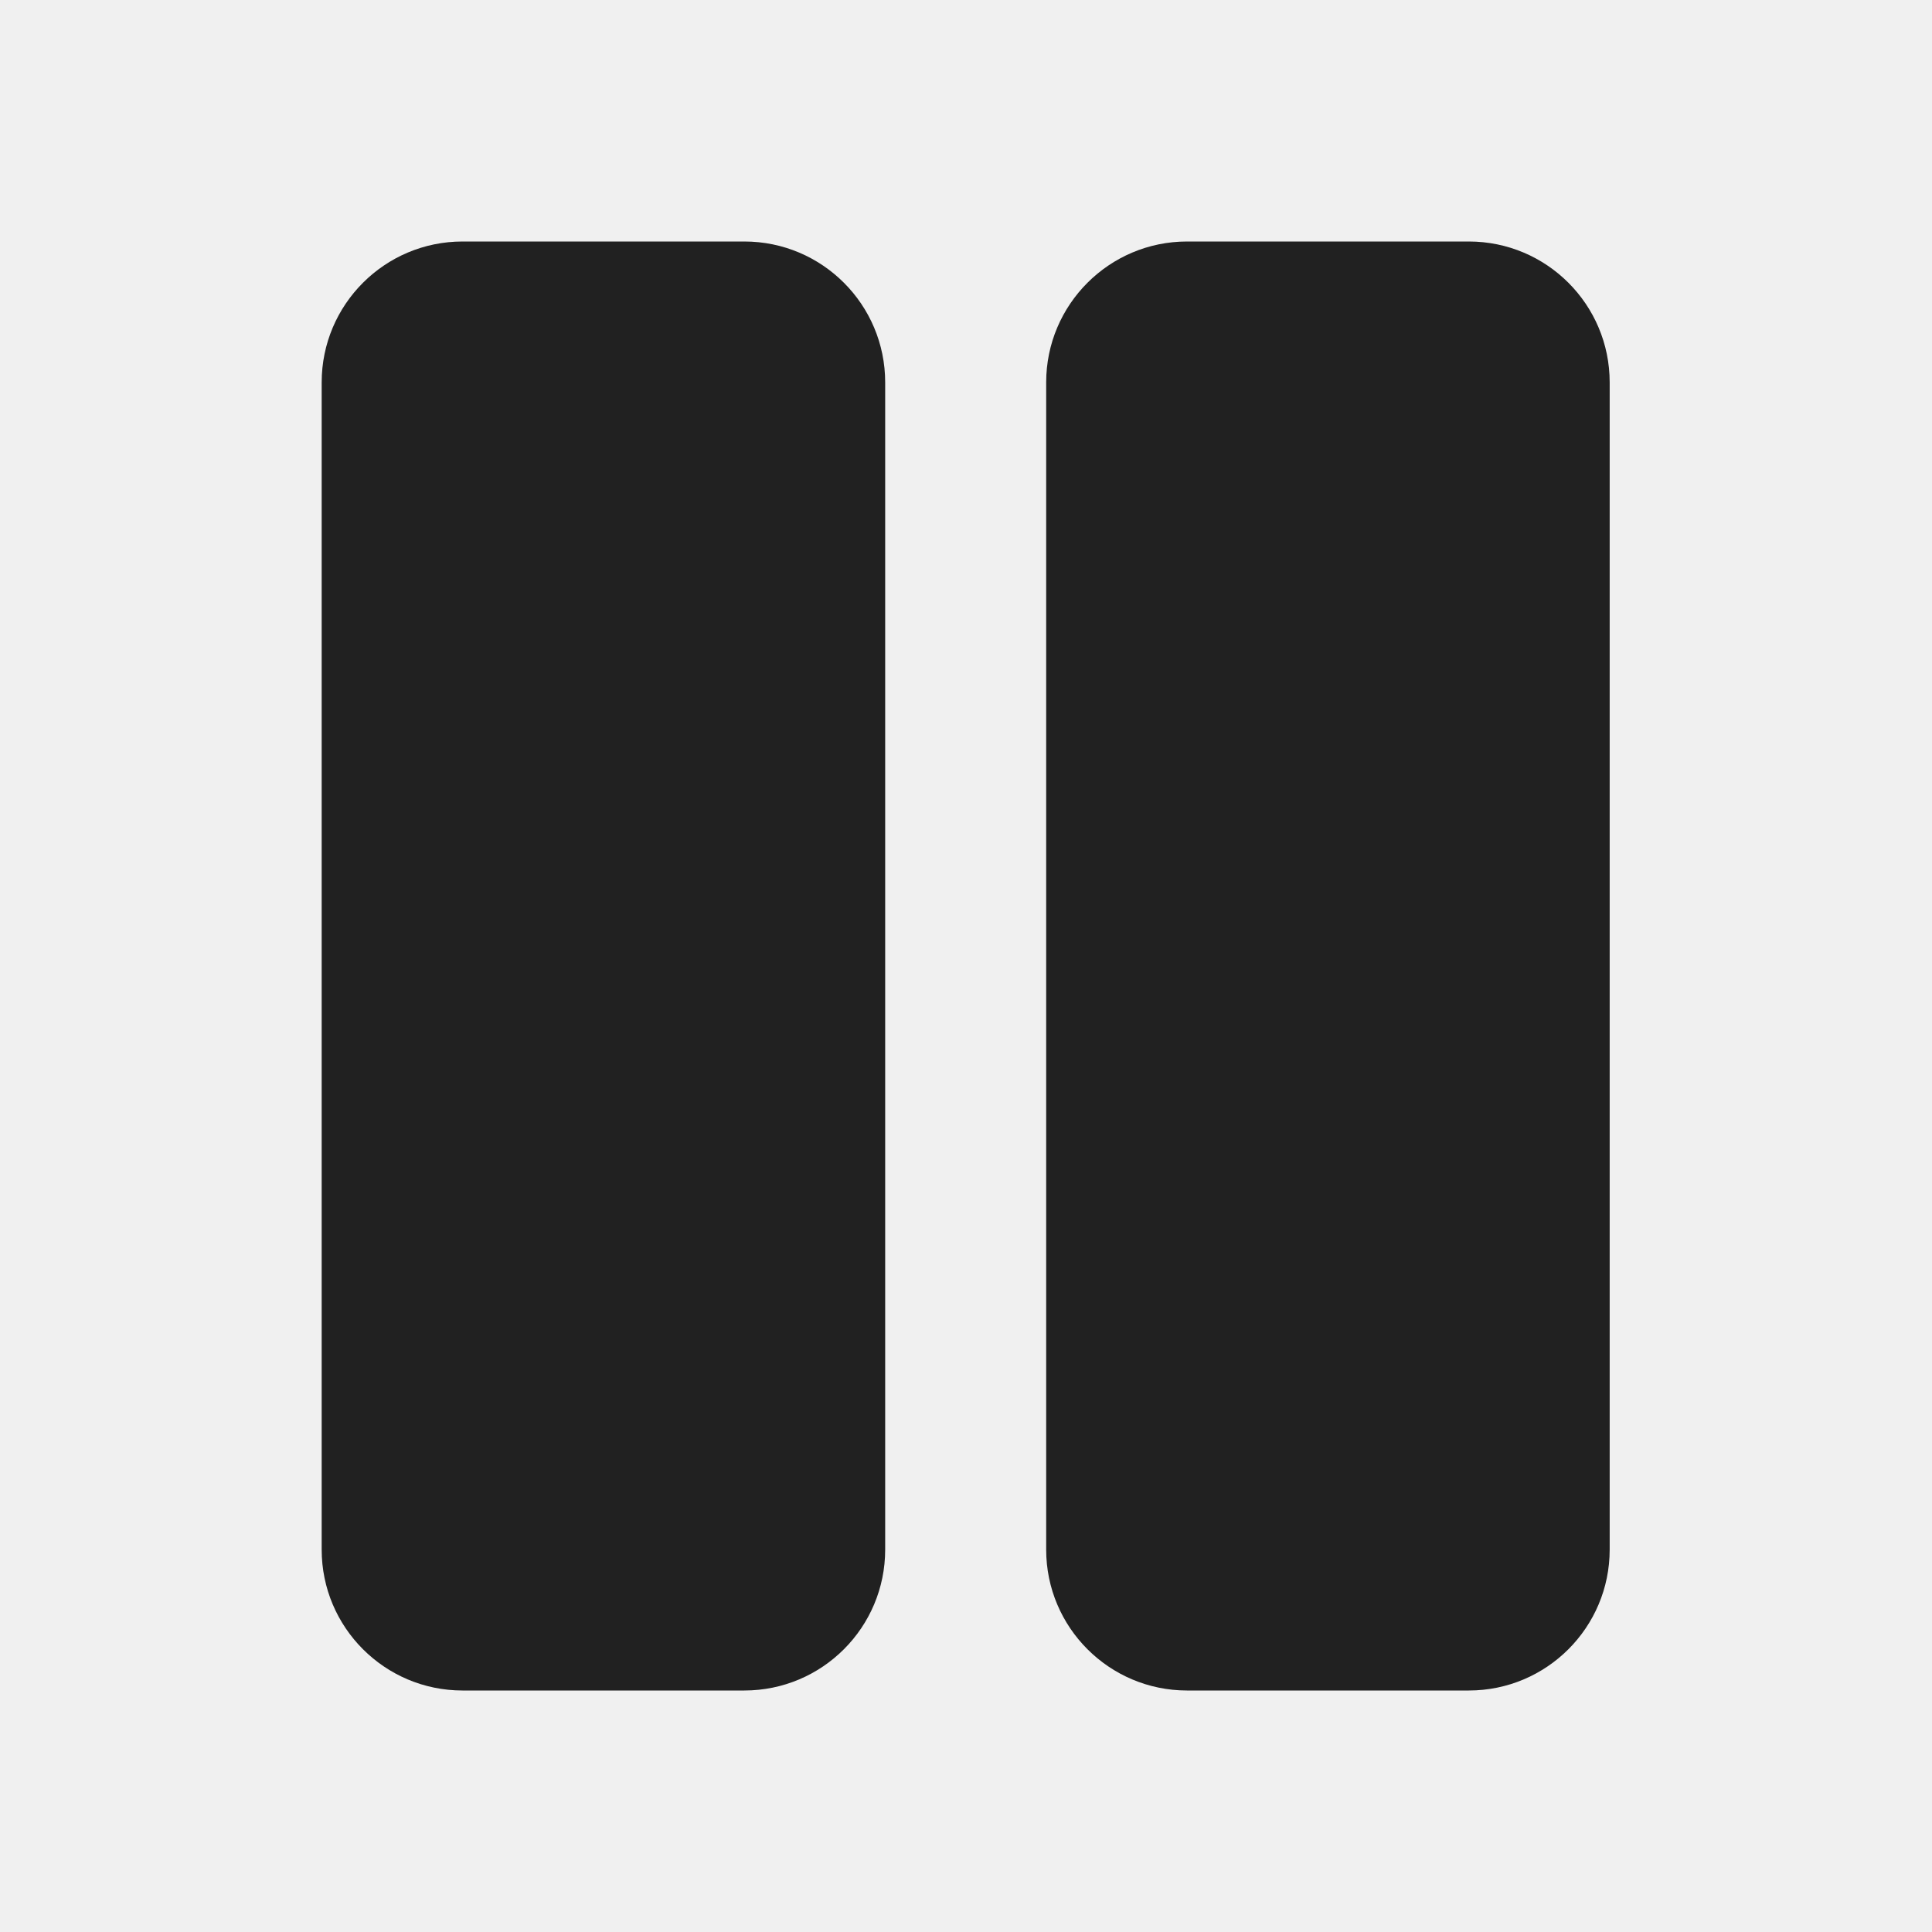
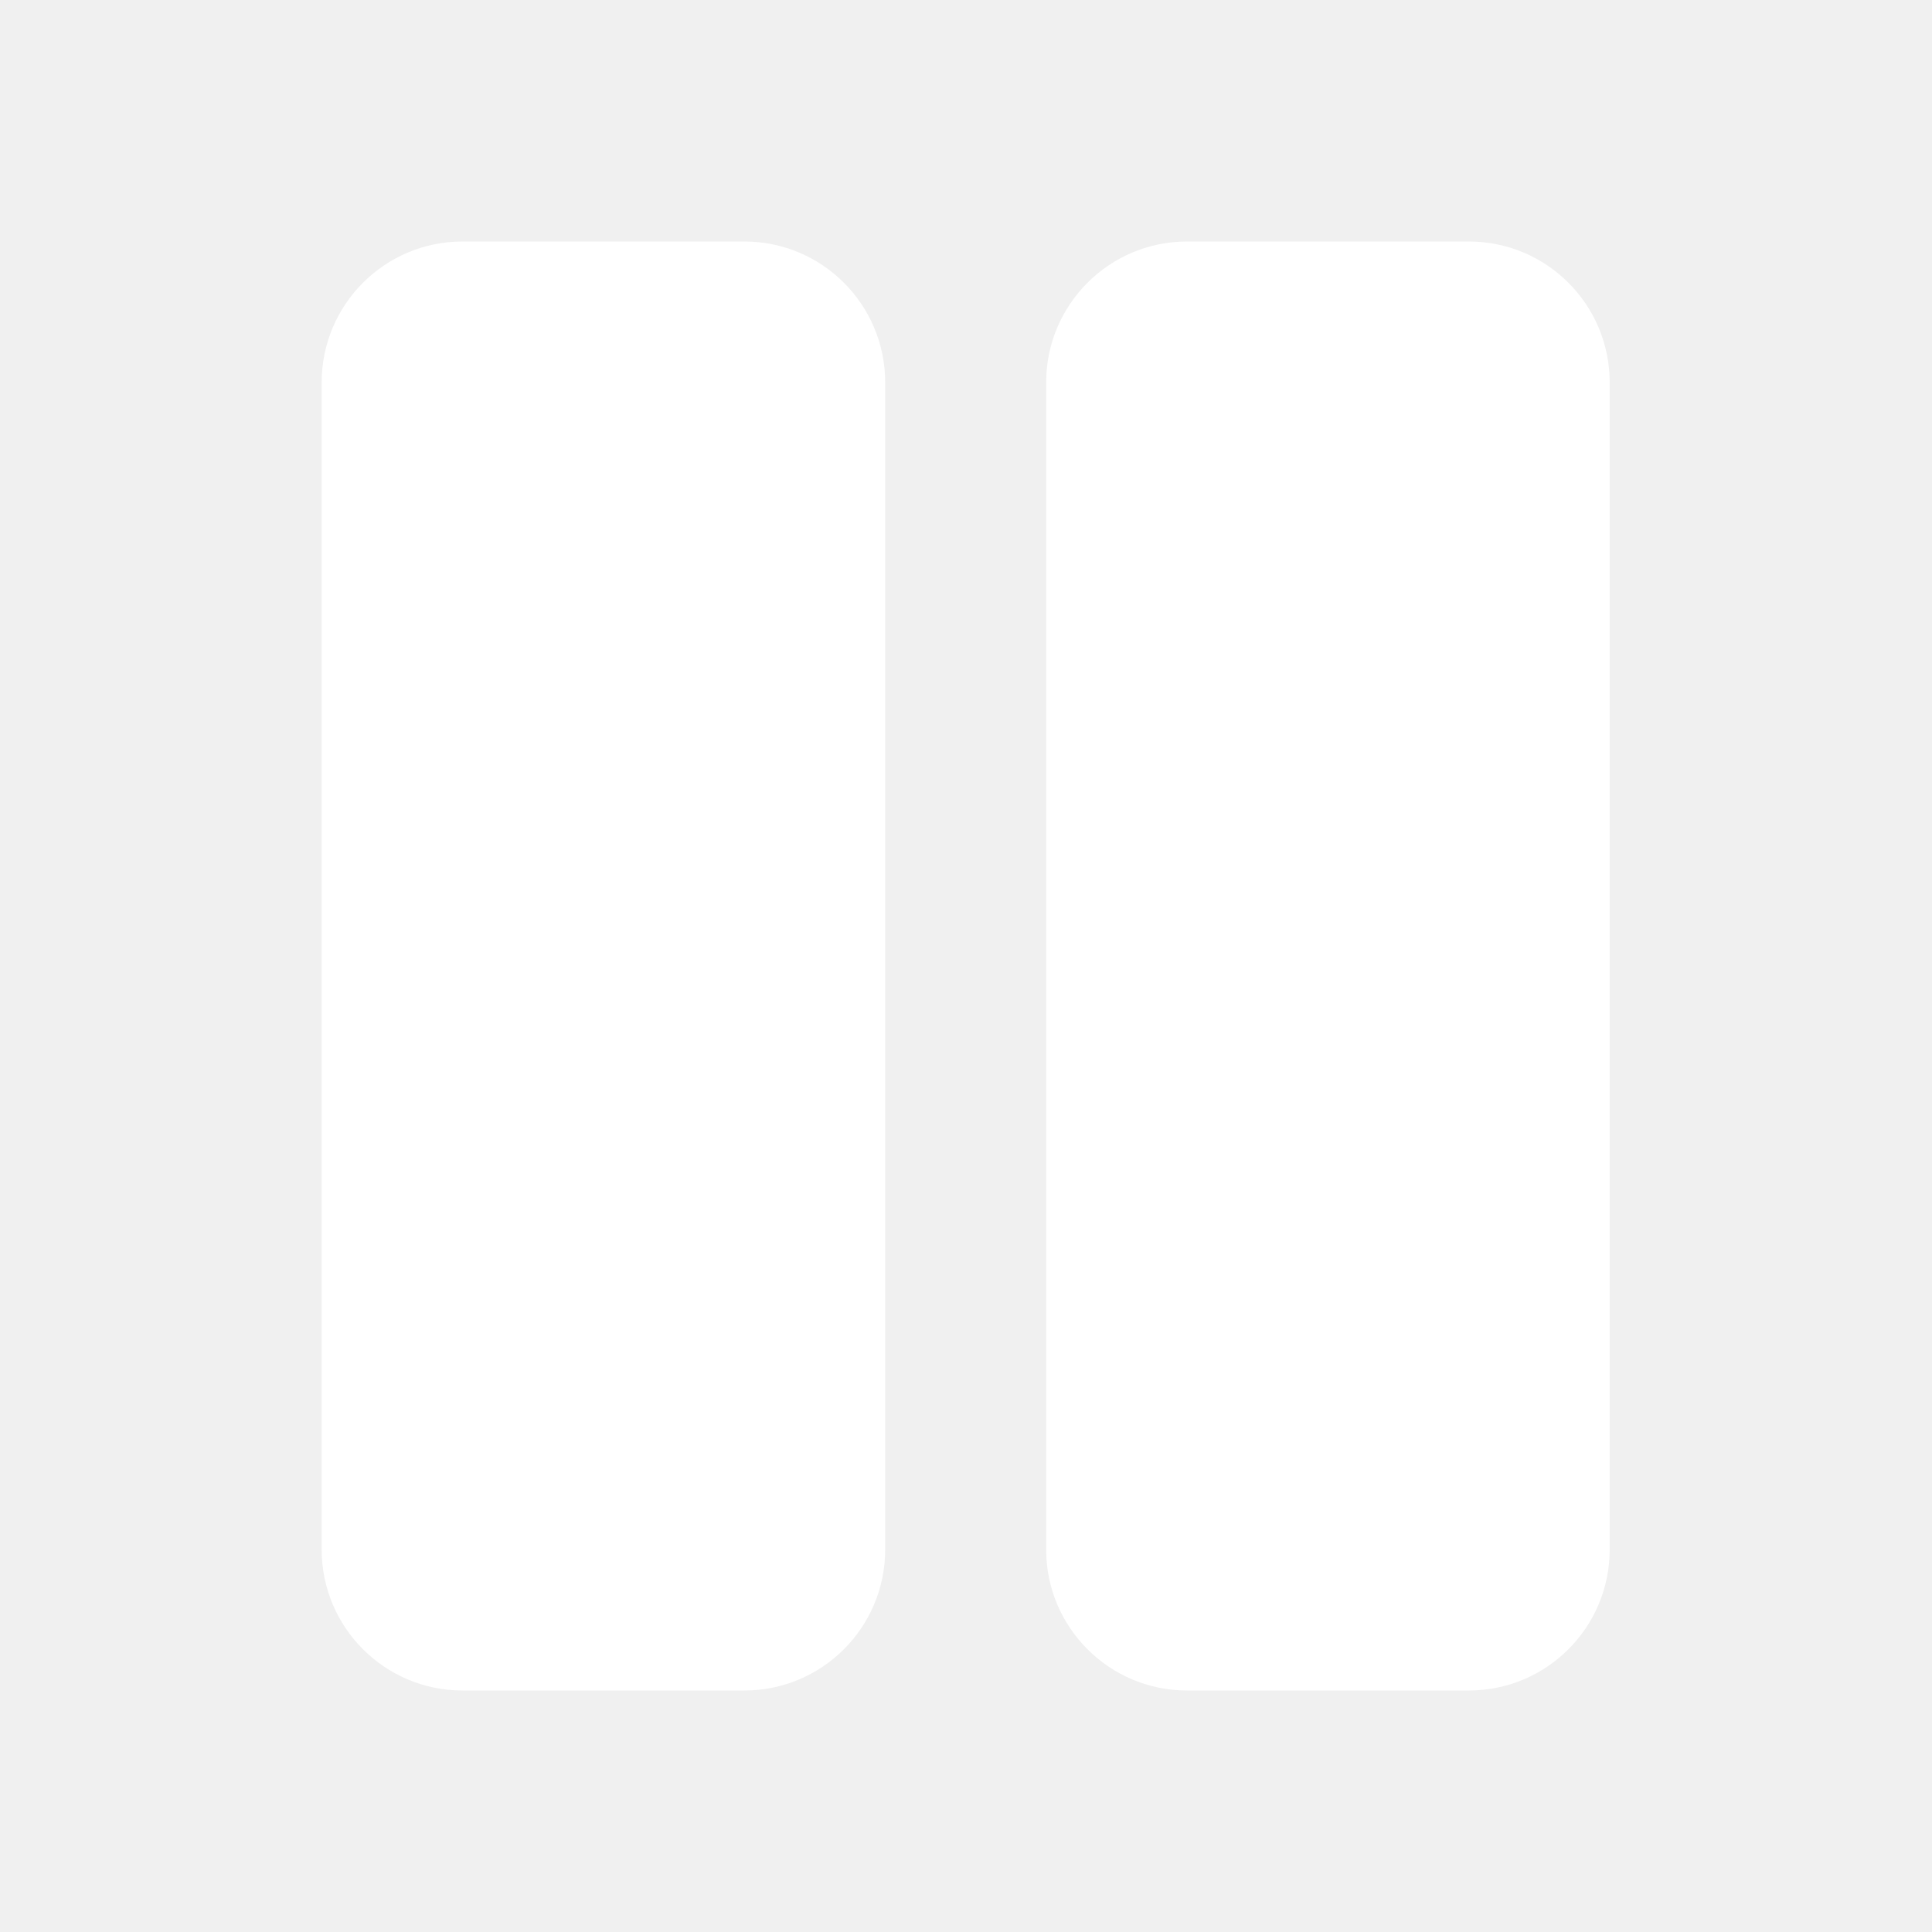
<svg xmlns="http://www.w3.org/2000/svg" width="24" height="24" viewBox="0 0 24 24" fill="none">
-   <path d="M5.746 3C4.78 3 3.996 3.784 3.996 4.75V19.25C3.996 20.216 4.78 21 5.746 21H9.246C10.213 21 10.996 20.216 10.996 19.25V4.75C10.996 3.784 10.213 3 9.246 3H5.746ZM14.746 3C13.78 3 12.996 3.784 12.996 4.75V19.25C12.996 20.216 13.78 21 14.746 21H18.246C19.213 21 19.996 20.216 19.996 19.25V4.75C19.996 3.784 19.213 3 18.246 3H14.746Z" fill="#212121" />
+   <path d="M5.746 3C4.78 3 3.996 3.784 3.996 4.75V19.25C3.996 20.216 4.78 21 5.746 21H9.246C10.213 21 10.996 20.216 10.996 19.25V4.75C10.996 3.784 10.213 3 9.246 3H5.746ZM14.746 3C13.78 3 12.996 3.784 12.996 4.75V19.25C12.996 20.216 13.78 21 14.746 21H18.246C19.213 21 19.996 20.216 19.996 19.25V4.75C19.996 3.784 19.213 3 18.246 3H14.746Z" fill="#FFFFFF" />
</svg>
